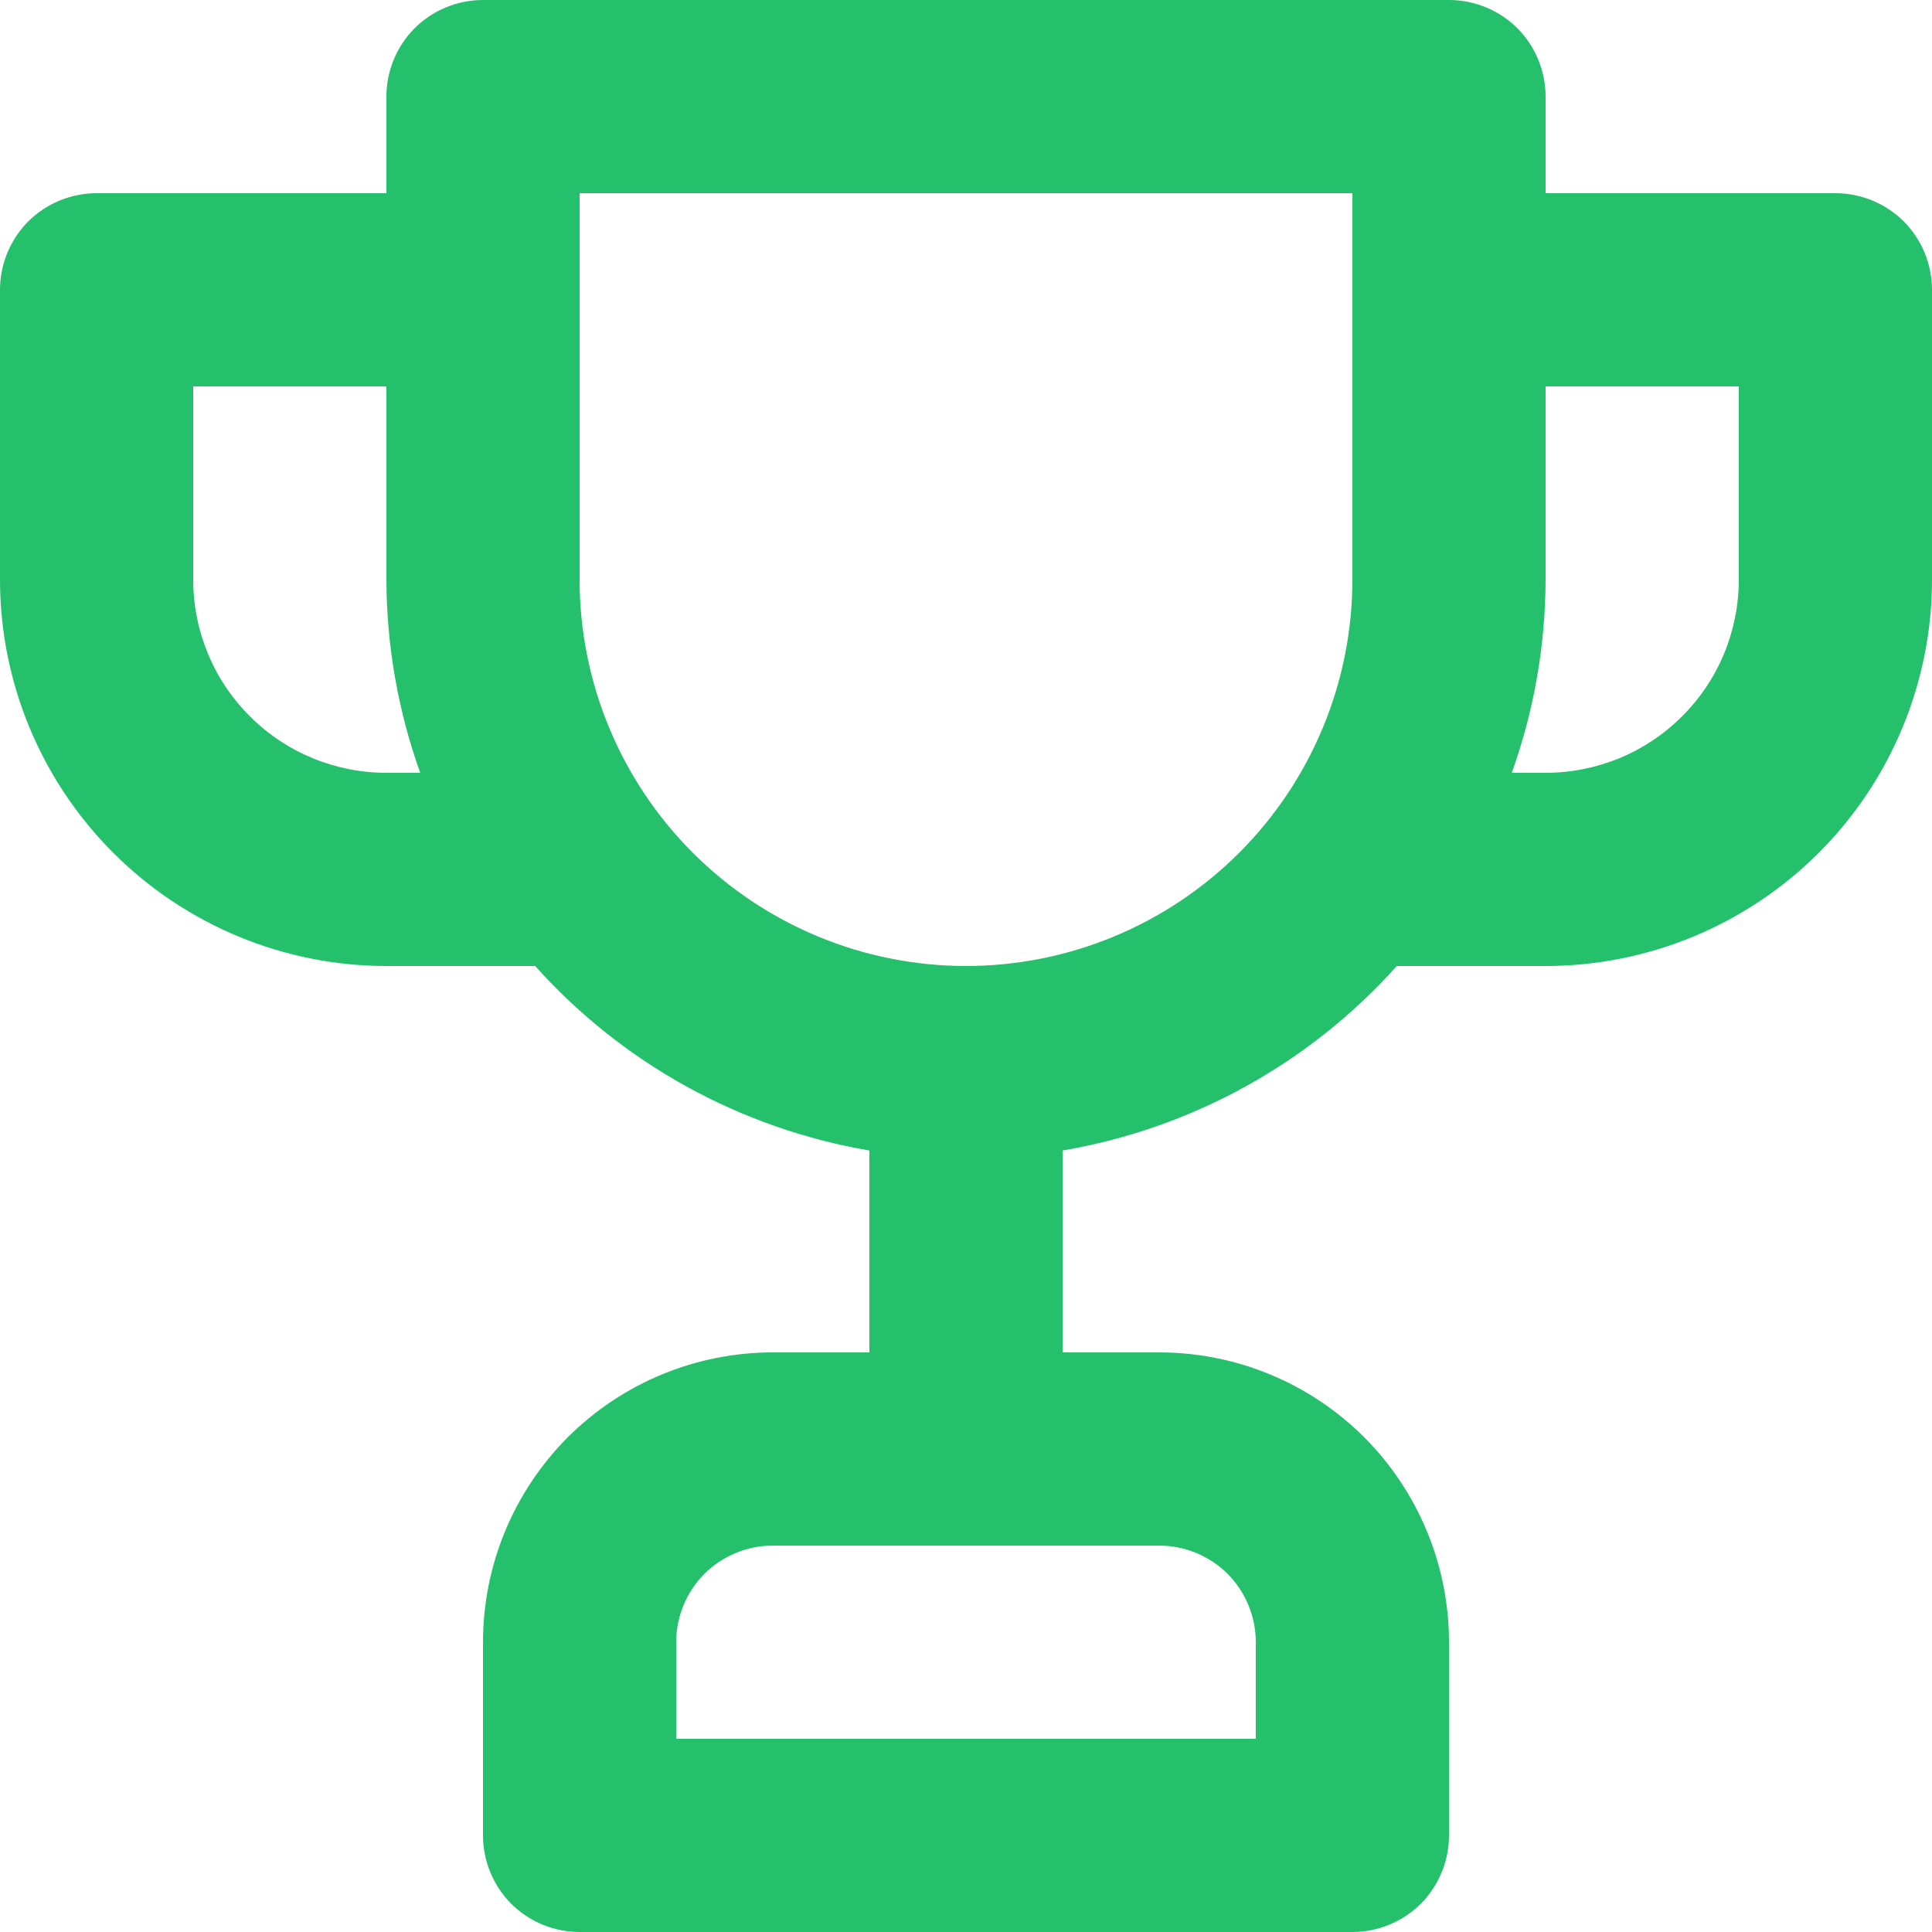
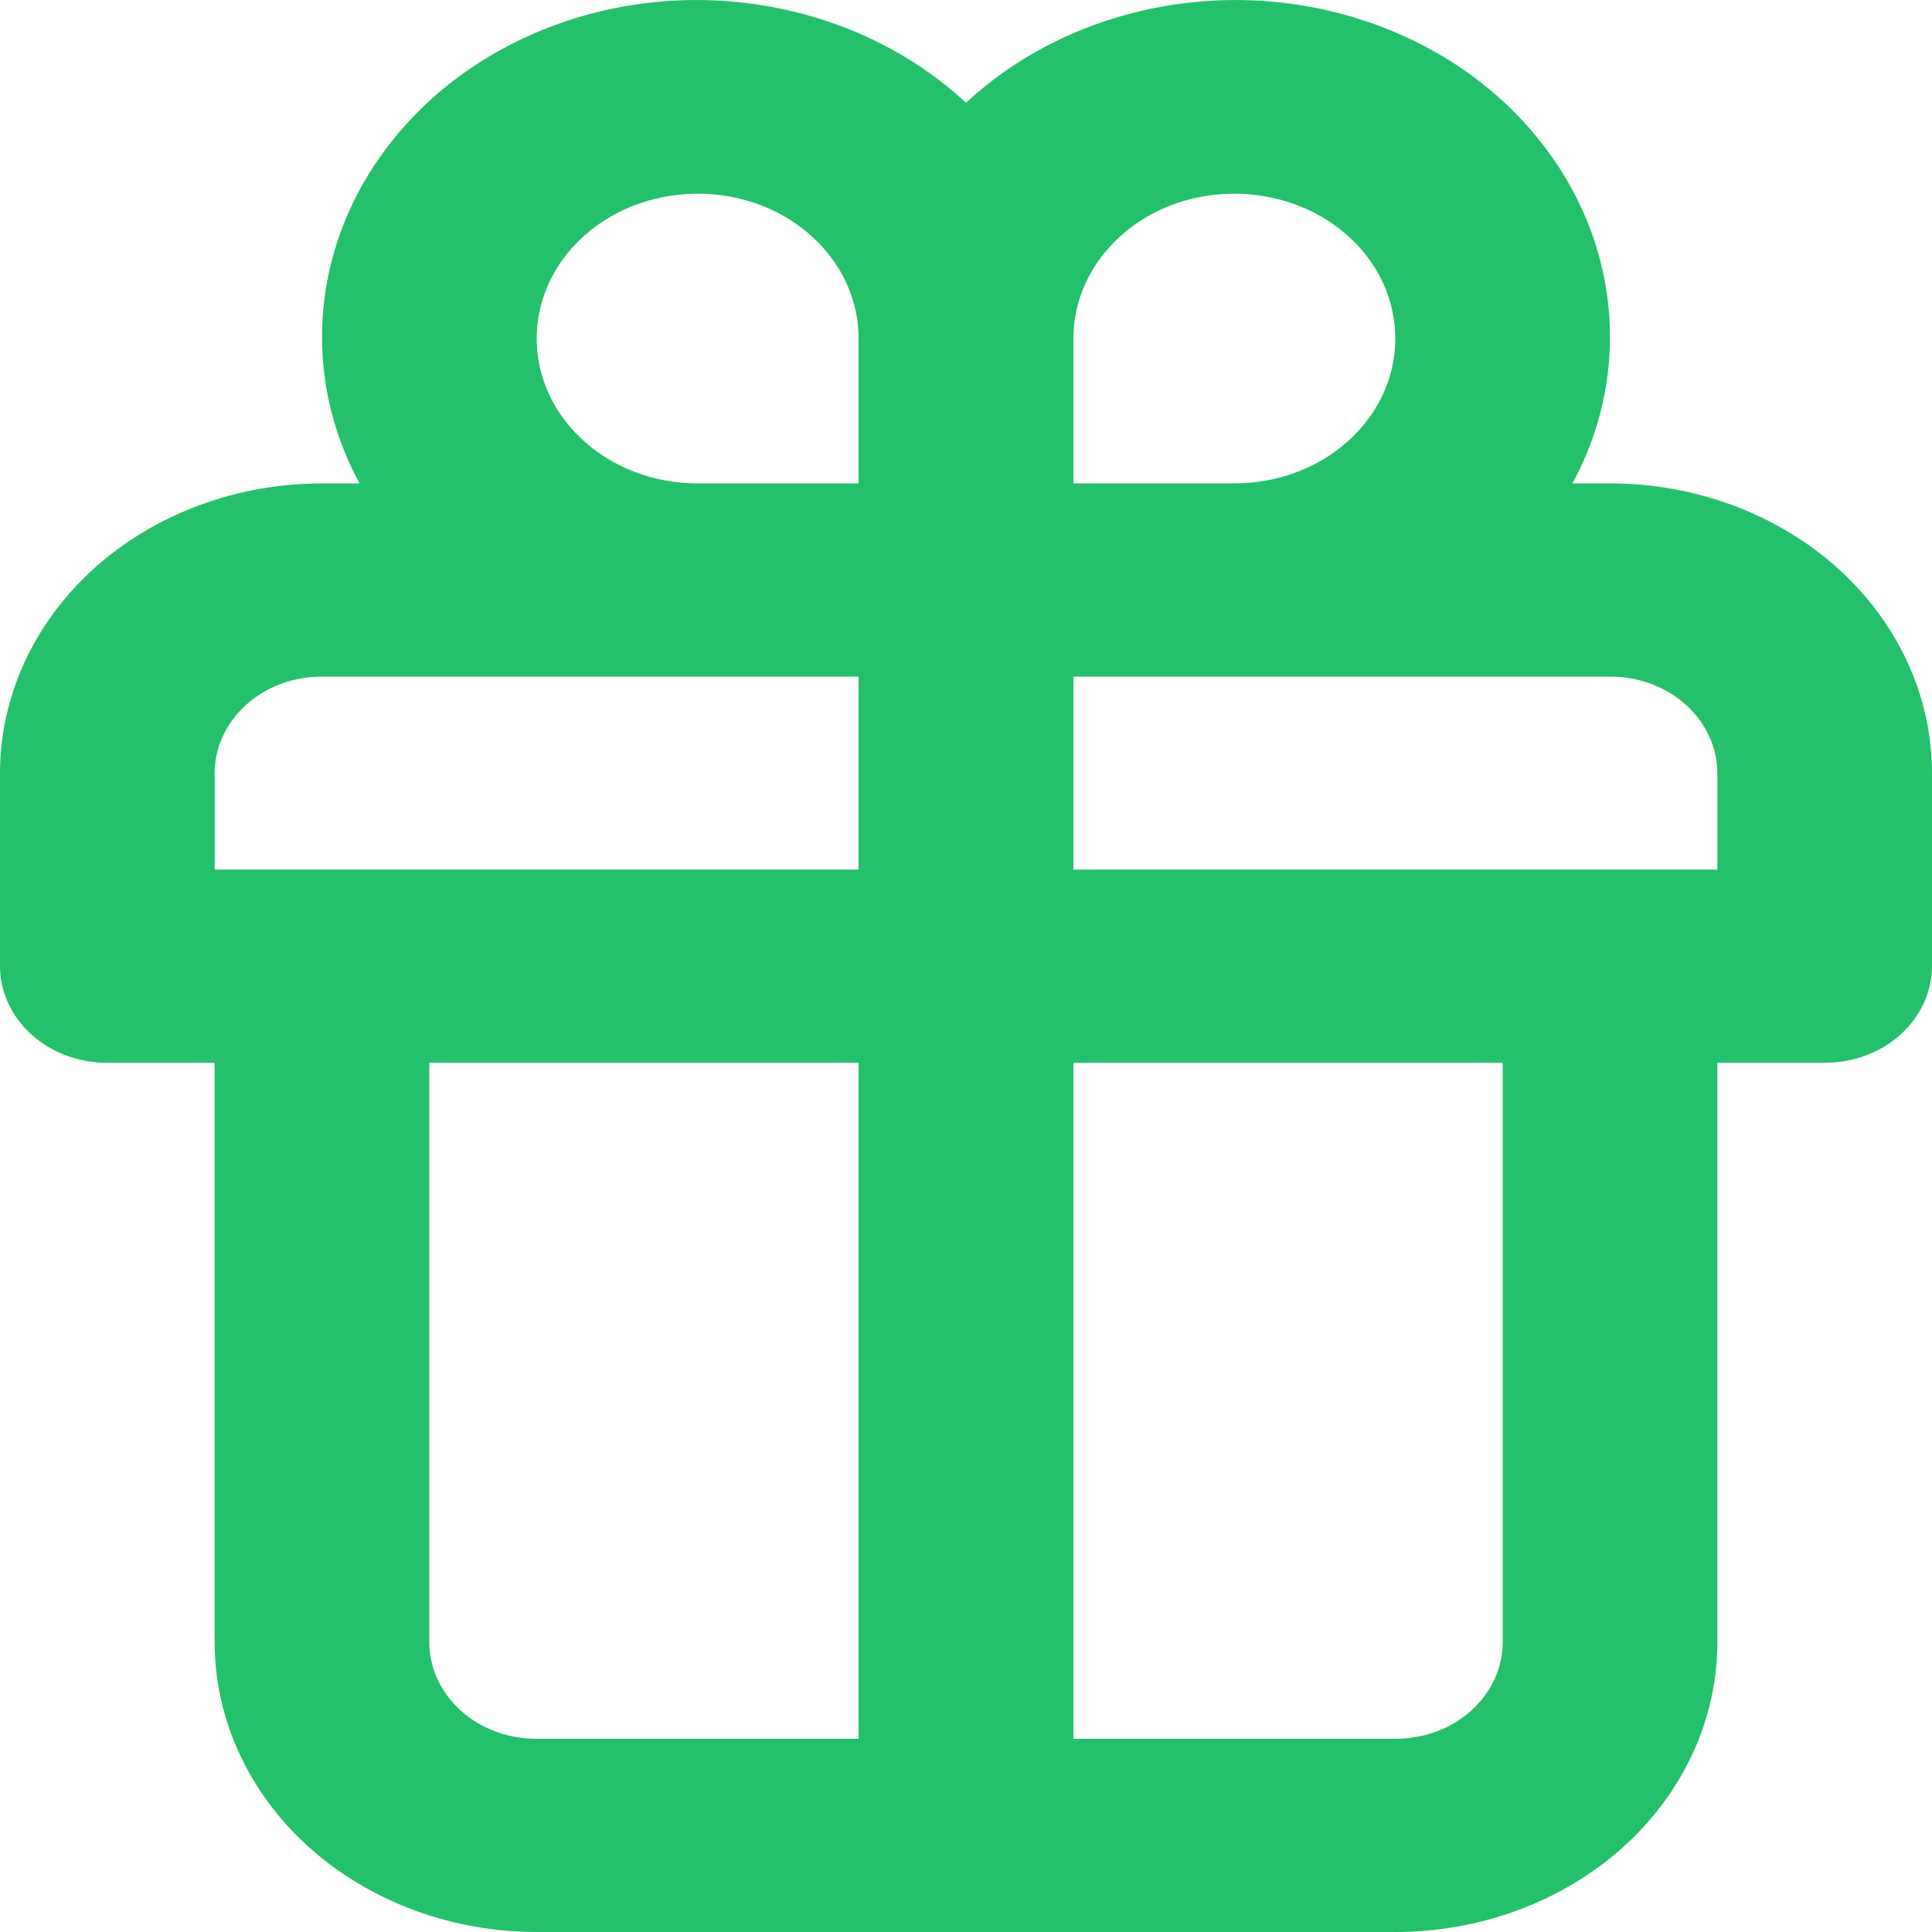
<svg xmlns="http://www.w3.org/2000/svg" width="10" height="10" viewBox="0 0 10 10" fill="none">
-   <path d="M9.5 1H8V0.5C8 0.367 7.947 0.24 7.854 0.146C7.76 0.053 7.633 0 7.5 0H2.5C2.367 0 2.24 0.053 2.146 0.146C2.053 0.24 2 0.367 2 0.5V1H0.5C0.367 1 0.24 1.053 0.146 1.146C0.053 1.24 0 1.367 0 1.5V3C0 3.53 0.211 4.039 0.586 4.414C0.961 4.789 1.47 5 2 5H2.77C3.222 5.505 3.832 5.841 4.5 5.955V7H4C3.602 7 3.221 7.158 2.939 7.439C2.658 7.721 2.5 8.102 2.5 8.5V9.5C2.5 9.633 2.553 9.76 2.646 9.854C2.74 9.947 2.867 10 3 10H7C7.133 10 7.26 9.947 7.354 9.854C7.447 9.76 7.5 9.633 7.5 9.5V8.5C7.5 8.102 7.342 7.721 7.061 7.439C6.779 7.158 6.398 7 6 7H5.5V5.955C6.168 5.841 6.778 5.505 7.23 5H8C8.53 5 9.039 4.789 9.414 4.414C9.789 4.039 10 3.53 10 3V1.5C10 1.367 9.947 1.24 9.854 1.146C9.76 1.053 9.633 1 9.5 1ZM2 4C1.735 4 1.48 3.895 1.293 3.707C1.105 3.52 1 3.265 1 3V2H2V3C2.001 3.341 2.06 3.679 2.175 4H2ZM6 8C6.133 8 6.26 8.053 6.354 8.146C6.447 8.24 6.5 8.367 6.5 8.5V9H3.5V8.5C3.5 8.367 3.553 8.24 3.646 8.146C3.74 8.053 3.867 8 4 8H6ZM7 3C7 3.53 6.789 4.039 6.414 4.414C6.039 4.789 5.53 5 5 5C4.47 5 3.961 4.789 3.586 4.414C3.211 4.039 3 3.53 3 3V1H7V3ZM9 3C9 3.265 8.895 3.52 8.707 3.707C8.52 3.895 8.265 4 8 4H7.825C7.94 3.679 7.999 3.341 8 3V2H9V3Z" fill="#25C06C" />
+   <path d="M8.333 2.502H8.139C8.266 2.268 8.332 2.012 8.333 1.752C8.335 1.404 8.221 1.063 8.005 0.774C7.79 0.484 7.483 0.26 7.125 0.129C6.766 -0.003 6.372 -0.034 5.994 0.038C5.615 0.11 5.269 0.282 5 0.532C4.731 0.282 4.385 0.11 4.006 0.038C3.628 -0.034 3.234 -0.003 2.875 0.129C2.517 0.26 2.21 0.484 1.995 0.774C1.779 1.063 1.665 1.404 1.667 1.752C1.668 2.012 1.734 2.268 1.861 2.502H1.667C1.225 2.502 0.801 2.66 0.488 2.941C0.176 3.222 0 3.604 0 4.002V5.001C0 5.134 0.059 5.261 0.163 5.355C0.267 5.449 0.408 5.501 0.556 5.501H1.111V8.5C1.111 8.898 1.287 9.28 1.599 9.561C1.912 9.842 2.336 10 2.778 10H7.222C7.664 10 8.088 9.842 8.401 9.561C8.713 9.28 8.889 8.898 8.889 8.5V5.501H9.444C9.592 5.501 9.733 5.449 9.837 5.355C9.941 5.261 10 5.134 10 5.001V4.002C10 3.604 9.824 3.222 9.512 2.941C9.199 2.66 8.775 2.502 8.333 2.502ZM4.444 9H2.778C2.63 9 2.489 8.948 2.385 8.854C2.281 8.76 2.222 8.633 2.222 8.5V5.501H4.444V9ZM4.444 4.501H1.111V4.002C1.111 3.869 1.17 3.742 1.274 3.648C1.378 3.554 1.519 3.502 1.667 3.502H4.444V4.501ZM4.444 2.502H3.611C3.446 2.502 3.285 2.458 3.148 2.376C3.011 2.293 2.904 2.176 2.841 2.039C2.778 1.902 2.762 1.751 2.794 1.606C2.826 1.46 2.905 1.327 3.022 1.222C3.138 1.117 3.287 1.046 3.449 1.017C3.61 0.988 3.778 1.003 3.93 1.059C4.082 1.116 4.212 1.212 4.304 1.336C4.396 1.459 4.444 1.604 4.444 1.752V2.502ZM5.556 1.752C5.556 1.604 5.604 1.459 5.696 1.336C5.788 1.212 5.918 1.116 6.07 1.059C6.222 1.003 6.39 0.988 6.551 1.017C6.713 1.046 6.862 1.117 6.978 1.222C7.095 1.327 7.174 1.46 7.206 1.606C7.238 1.751 7.222 1.902 7.159 2.039C7.096 2.176 6.989 2.293 6.852 2.376C6.715 2.458 6.554 2.502 6.389 2.502H5.556V1.752ZM7.778 8.5C7.778 8.633 7.719 8.76 7.615 8.854C7.511 8.948 7.37 9 7.222 9H5.556V5.501H7.778V8.5ZM8.889 4.501H5.556V3.502H8.333C8.481 3.502 8.622 3.554 8.726 3.648C8.83 3.742 8.889 3.869 8.889 4.002V4.501Z" fill="#25C06C" />
</svg>
